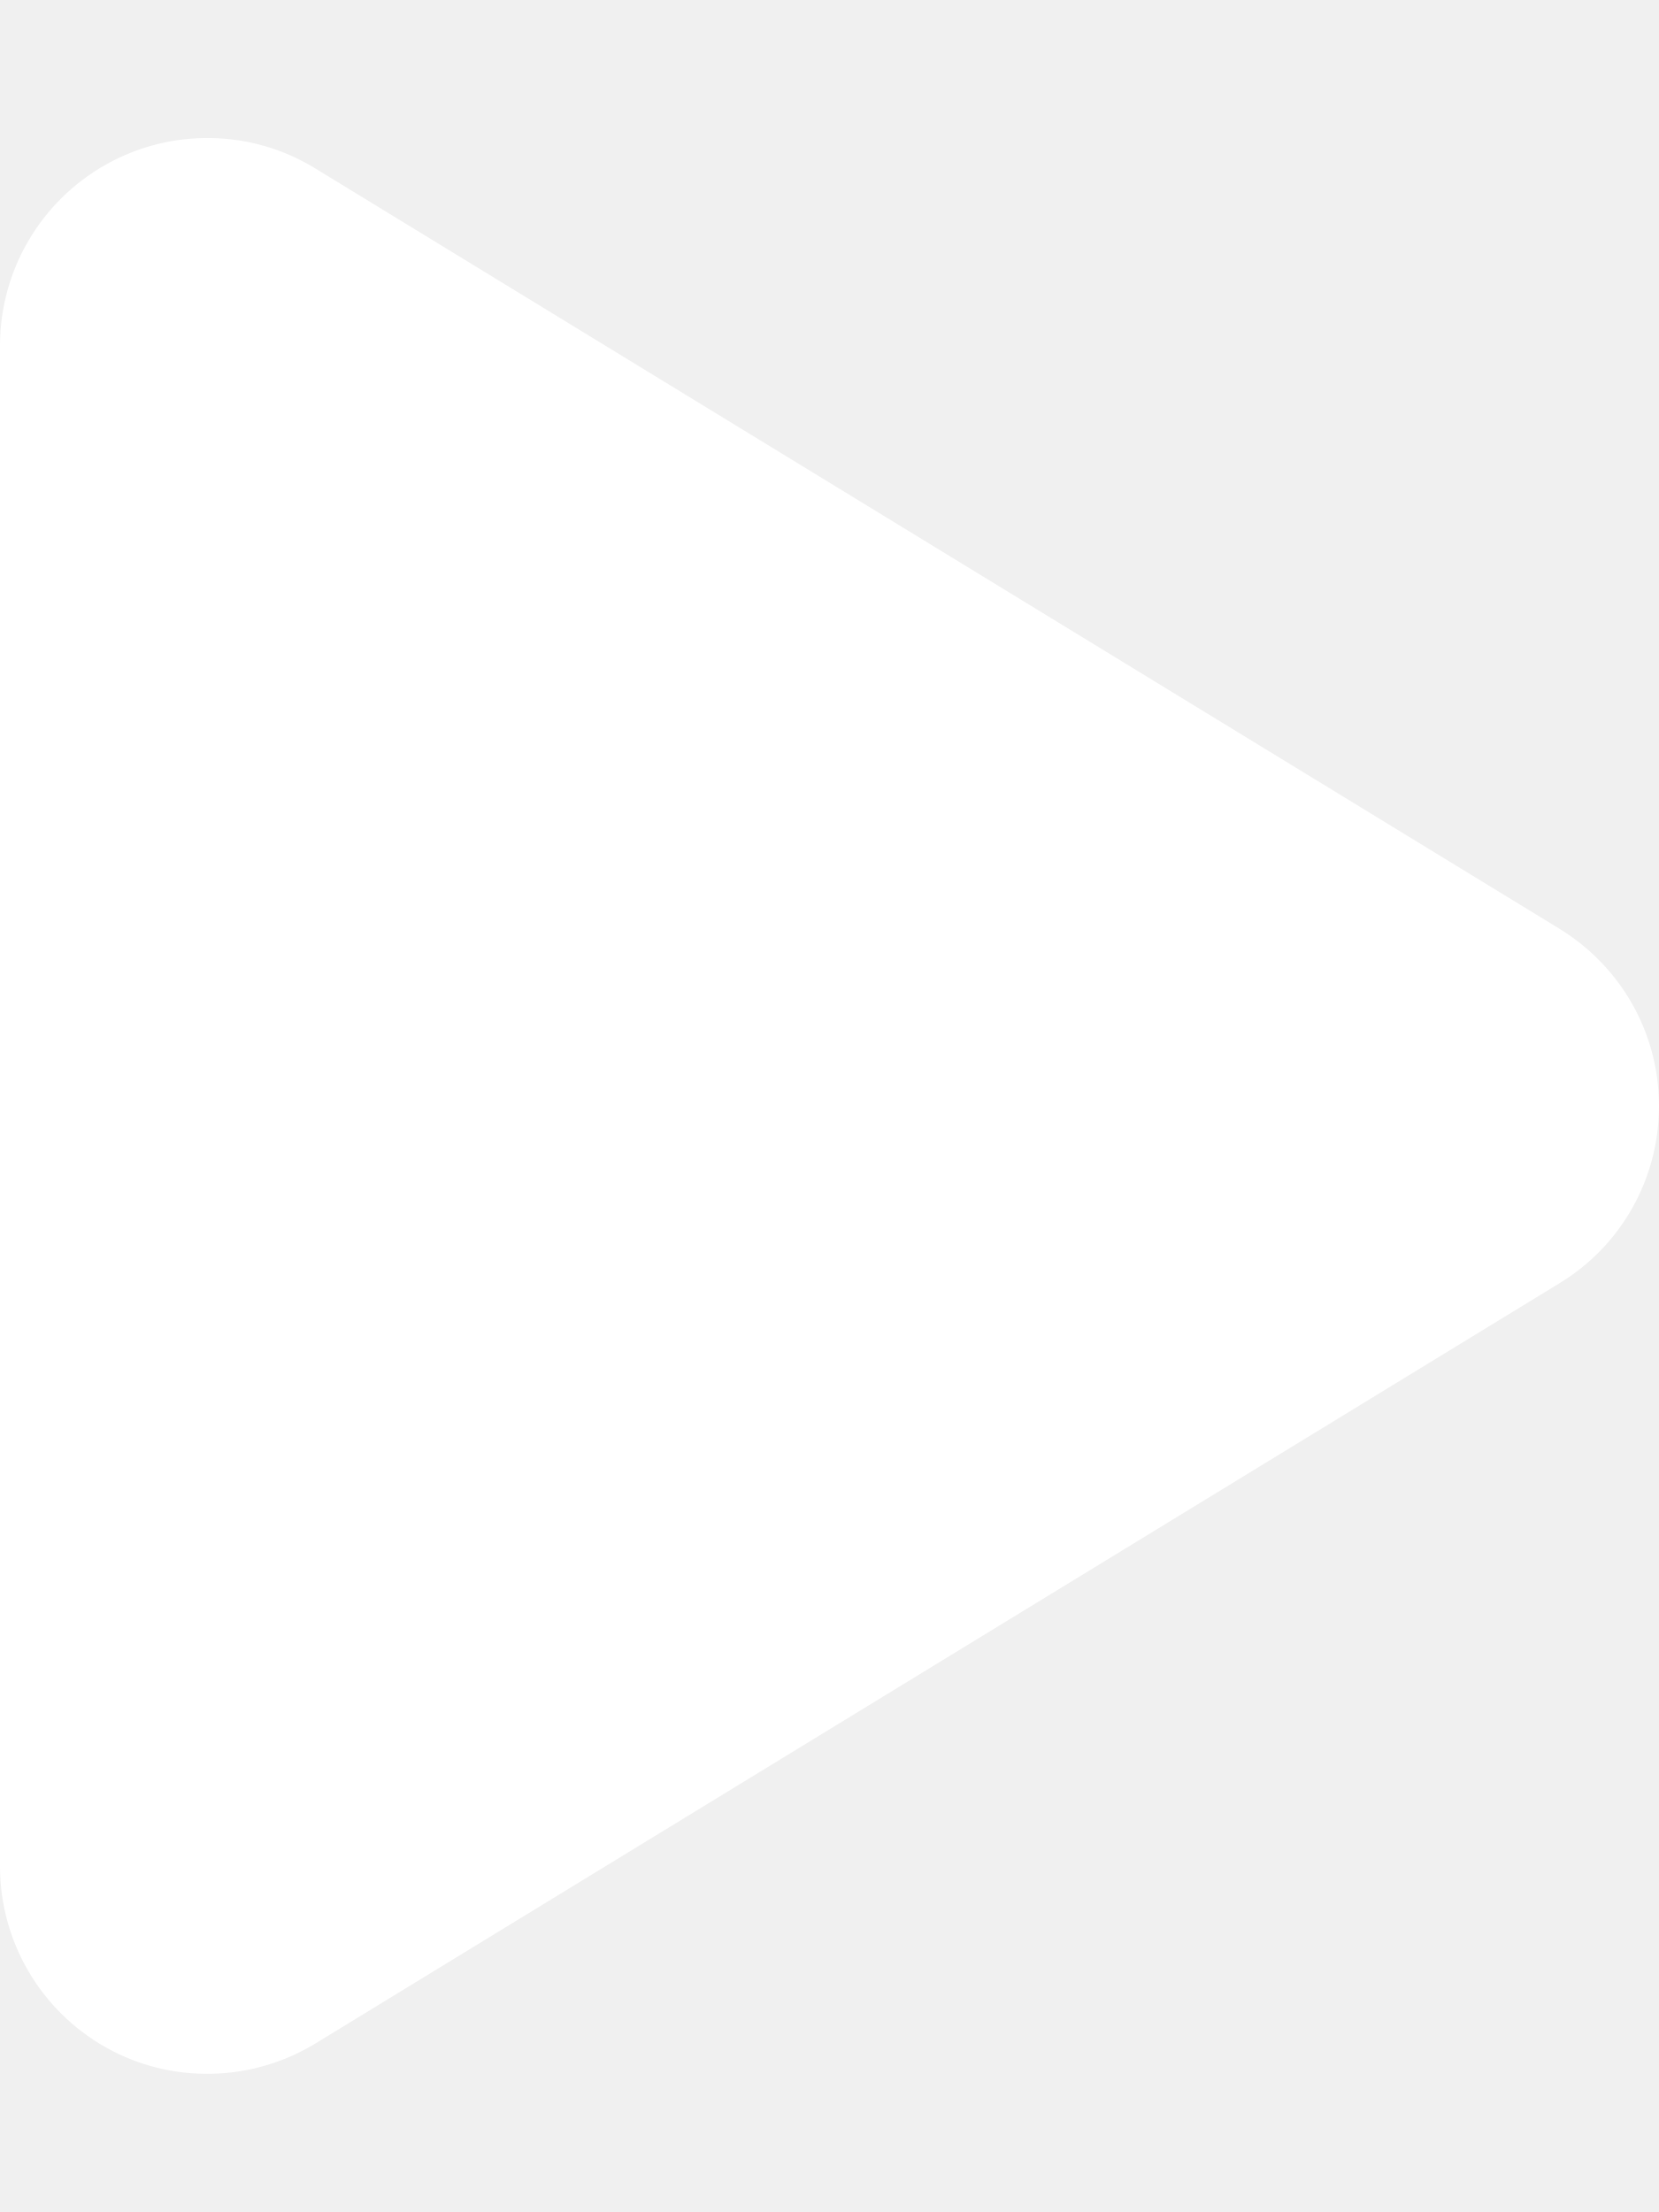
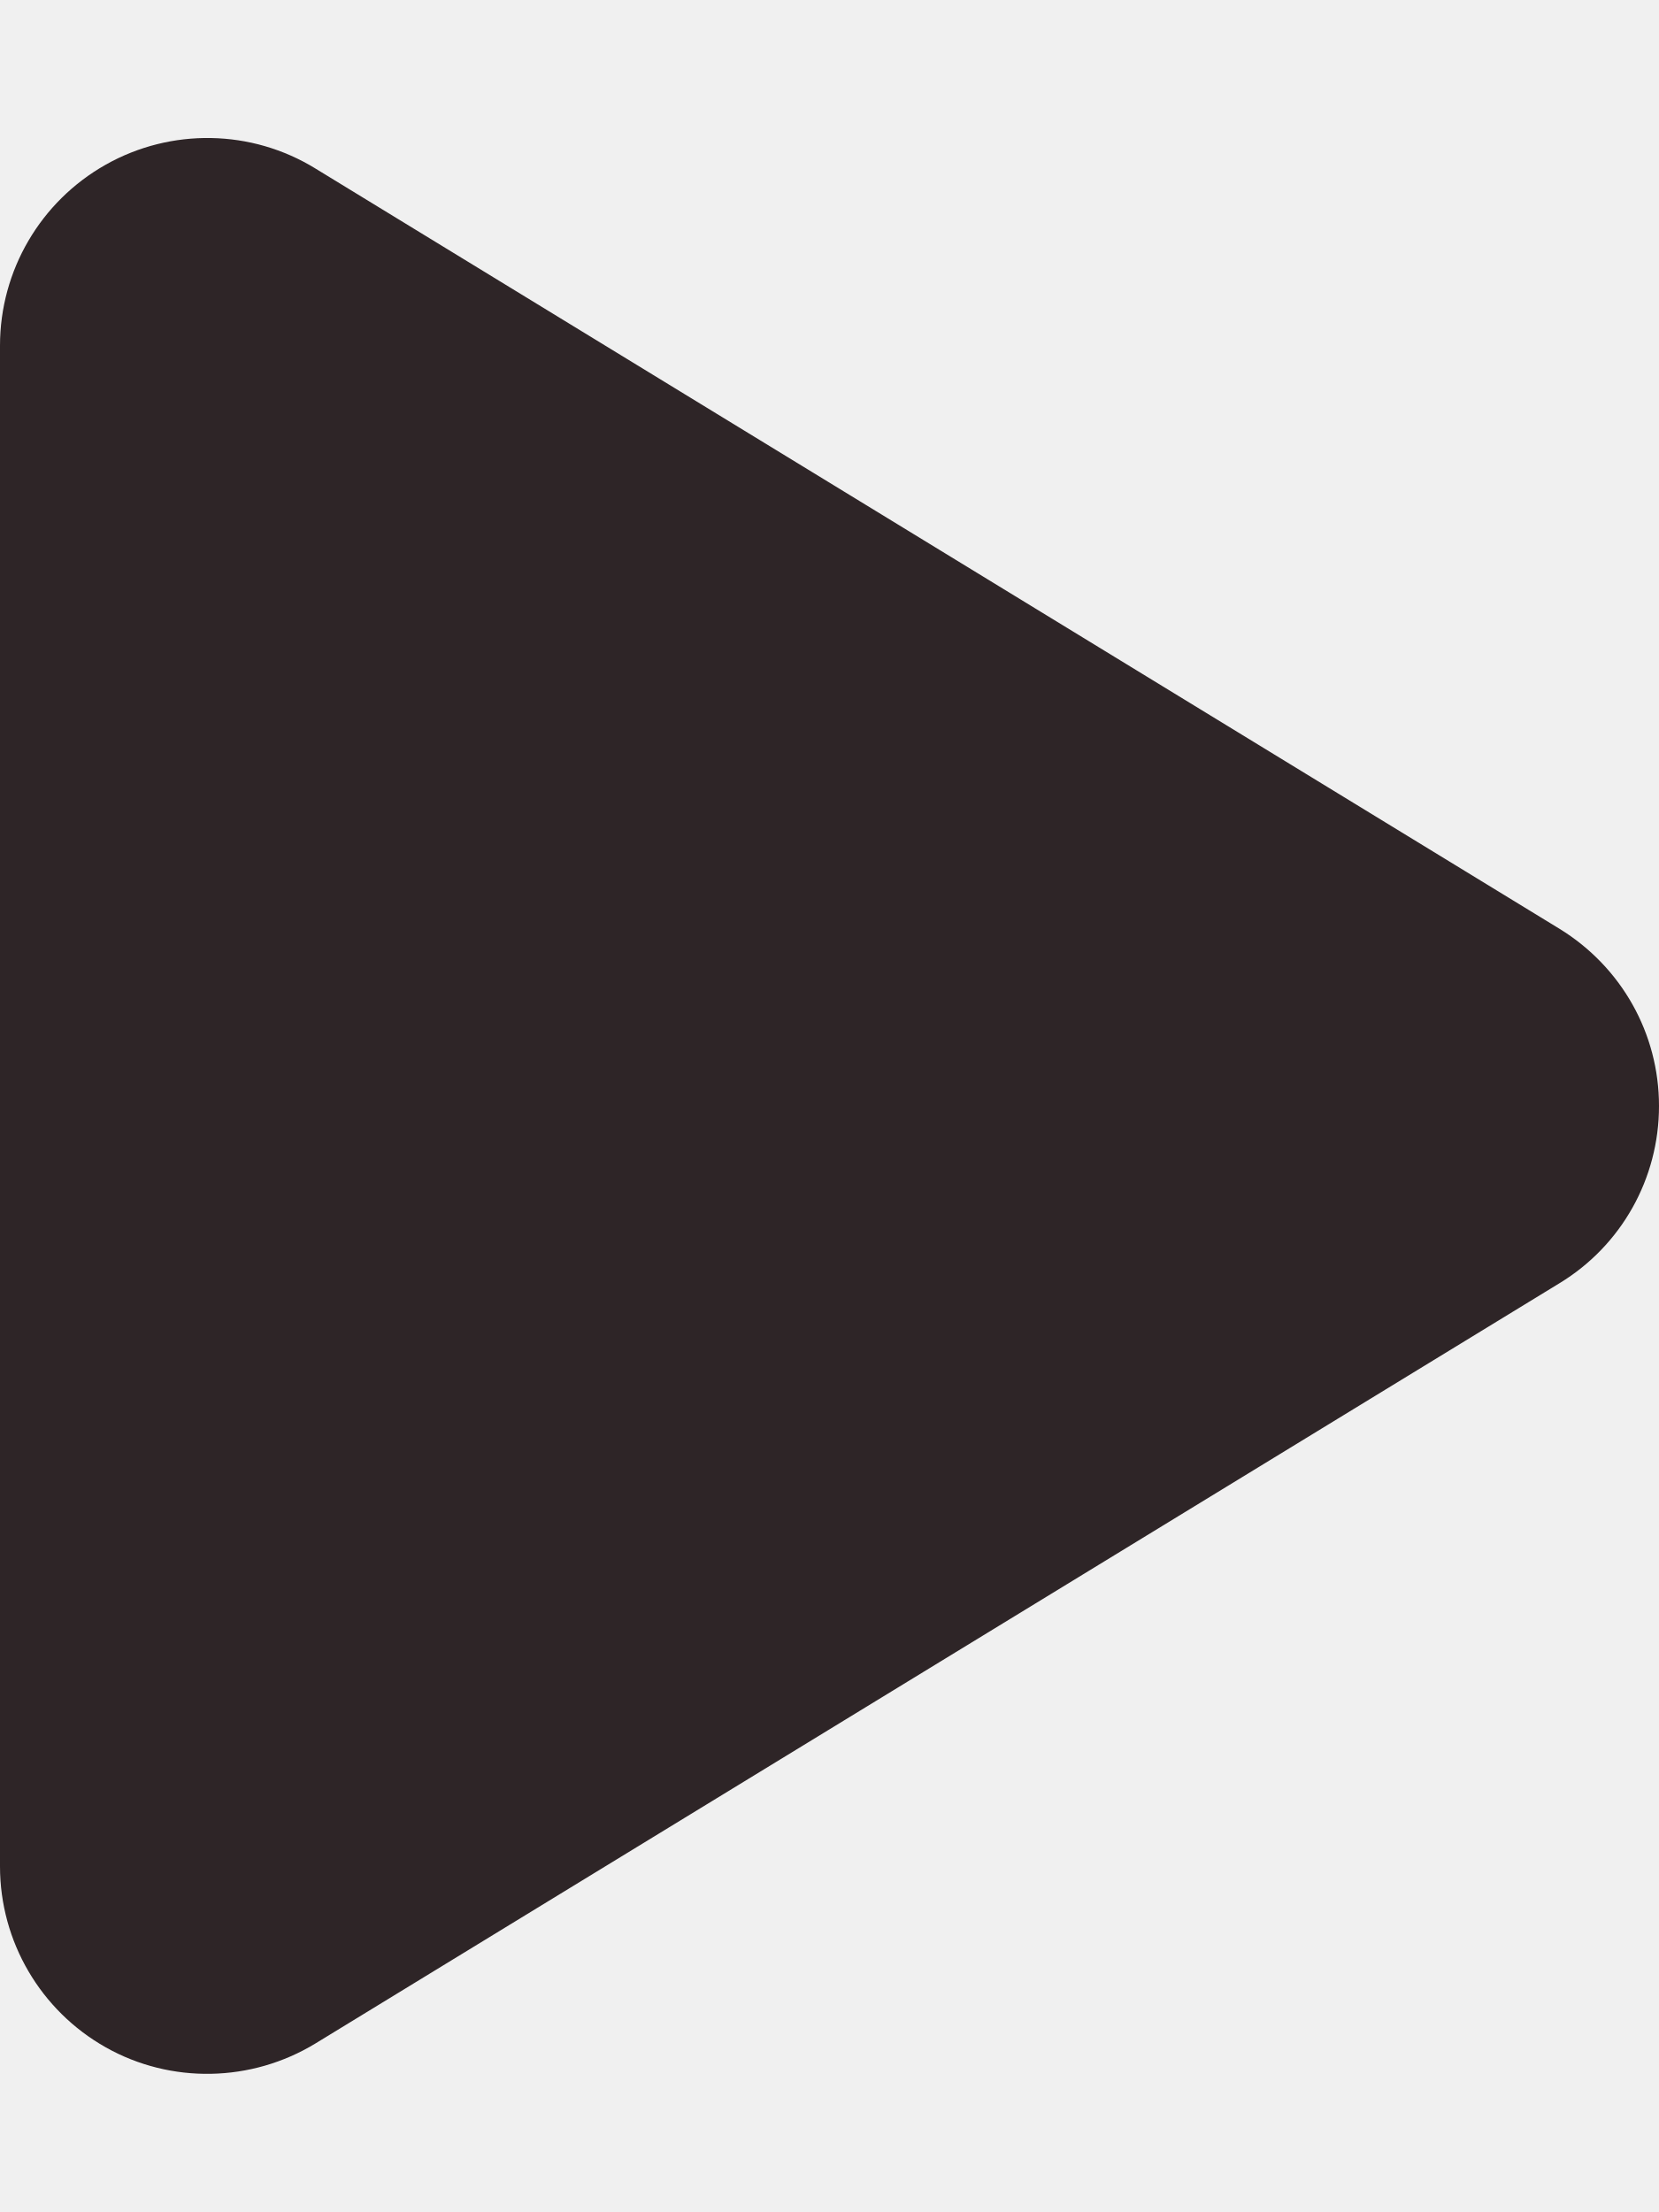
<svg xmlns="http://www.w3.org/2000/svg" viewBox="0 0 384 512">
-   <path fill="#FFF" d="M73 39c-14.8-9.1-33.4-9.4-48.5-.9S0 62.6 0 80L0 432c0 17.4 9.4 33.4 24.5 41.9s33.7 8.1 48.5-.9L361 297c14.3-8.7 23-24.2 23-41s-8.7-32.2-23-41L73 39z" />
+   <path fill="#2e2527" d="M73 39c-14.8-9.1-33.4-9.4-48.5-.9S0 62.6 0 80L0 432c0 17.4 9.4 33.4 24.5 41.9s33.7 8.1 48.5-.9L361 297c14.3-8.7 23-24.2 23-41s-8.7-32.2-23-41L73 39z" />
</svg>
